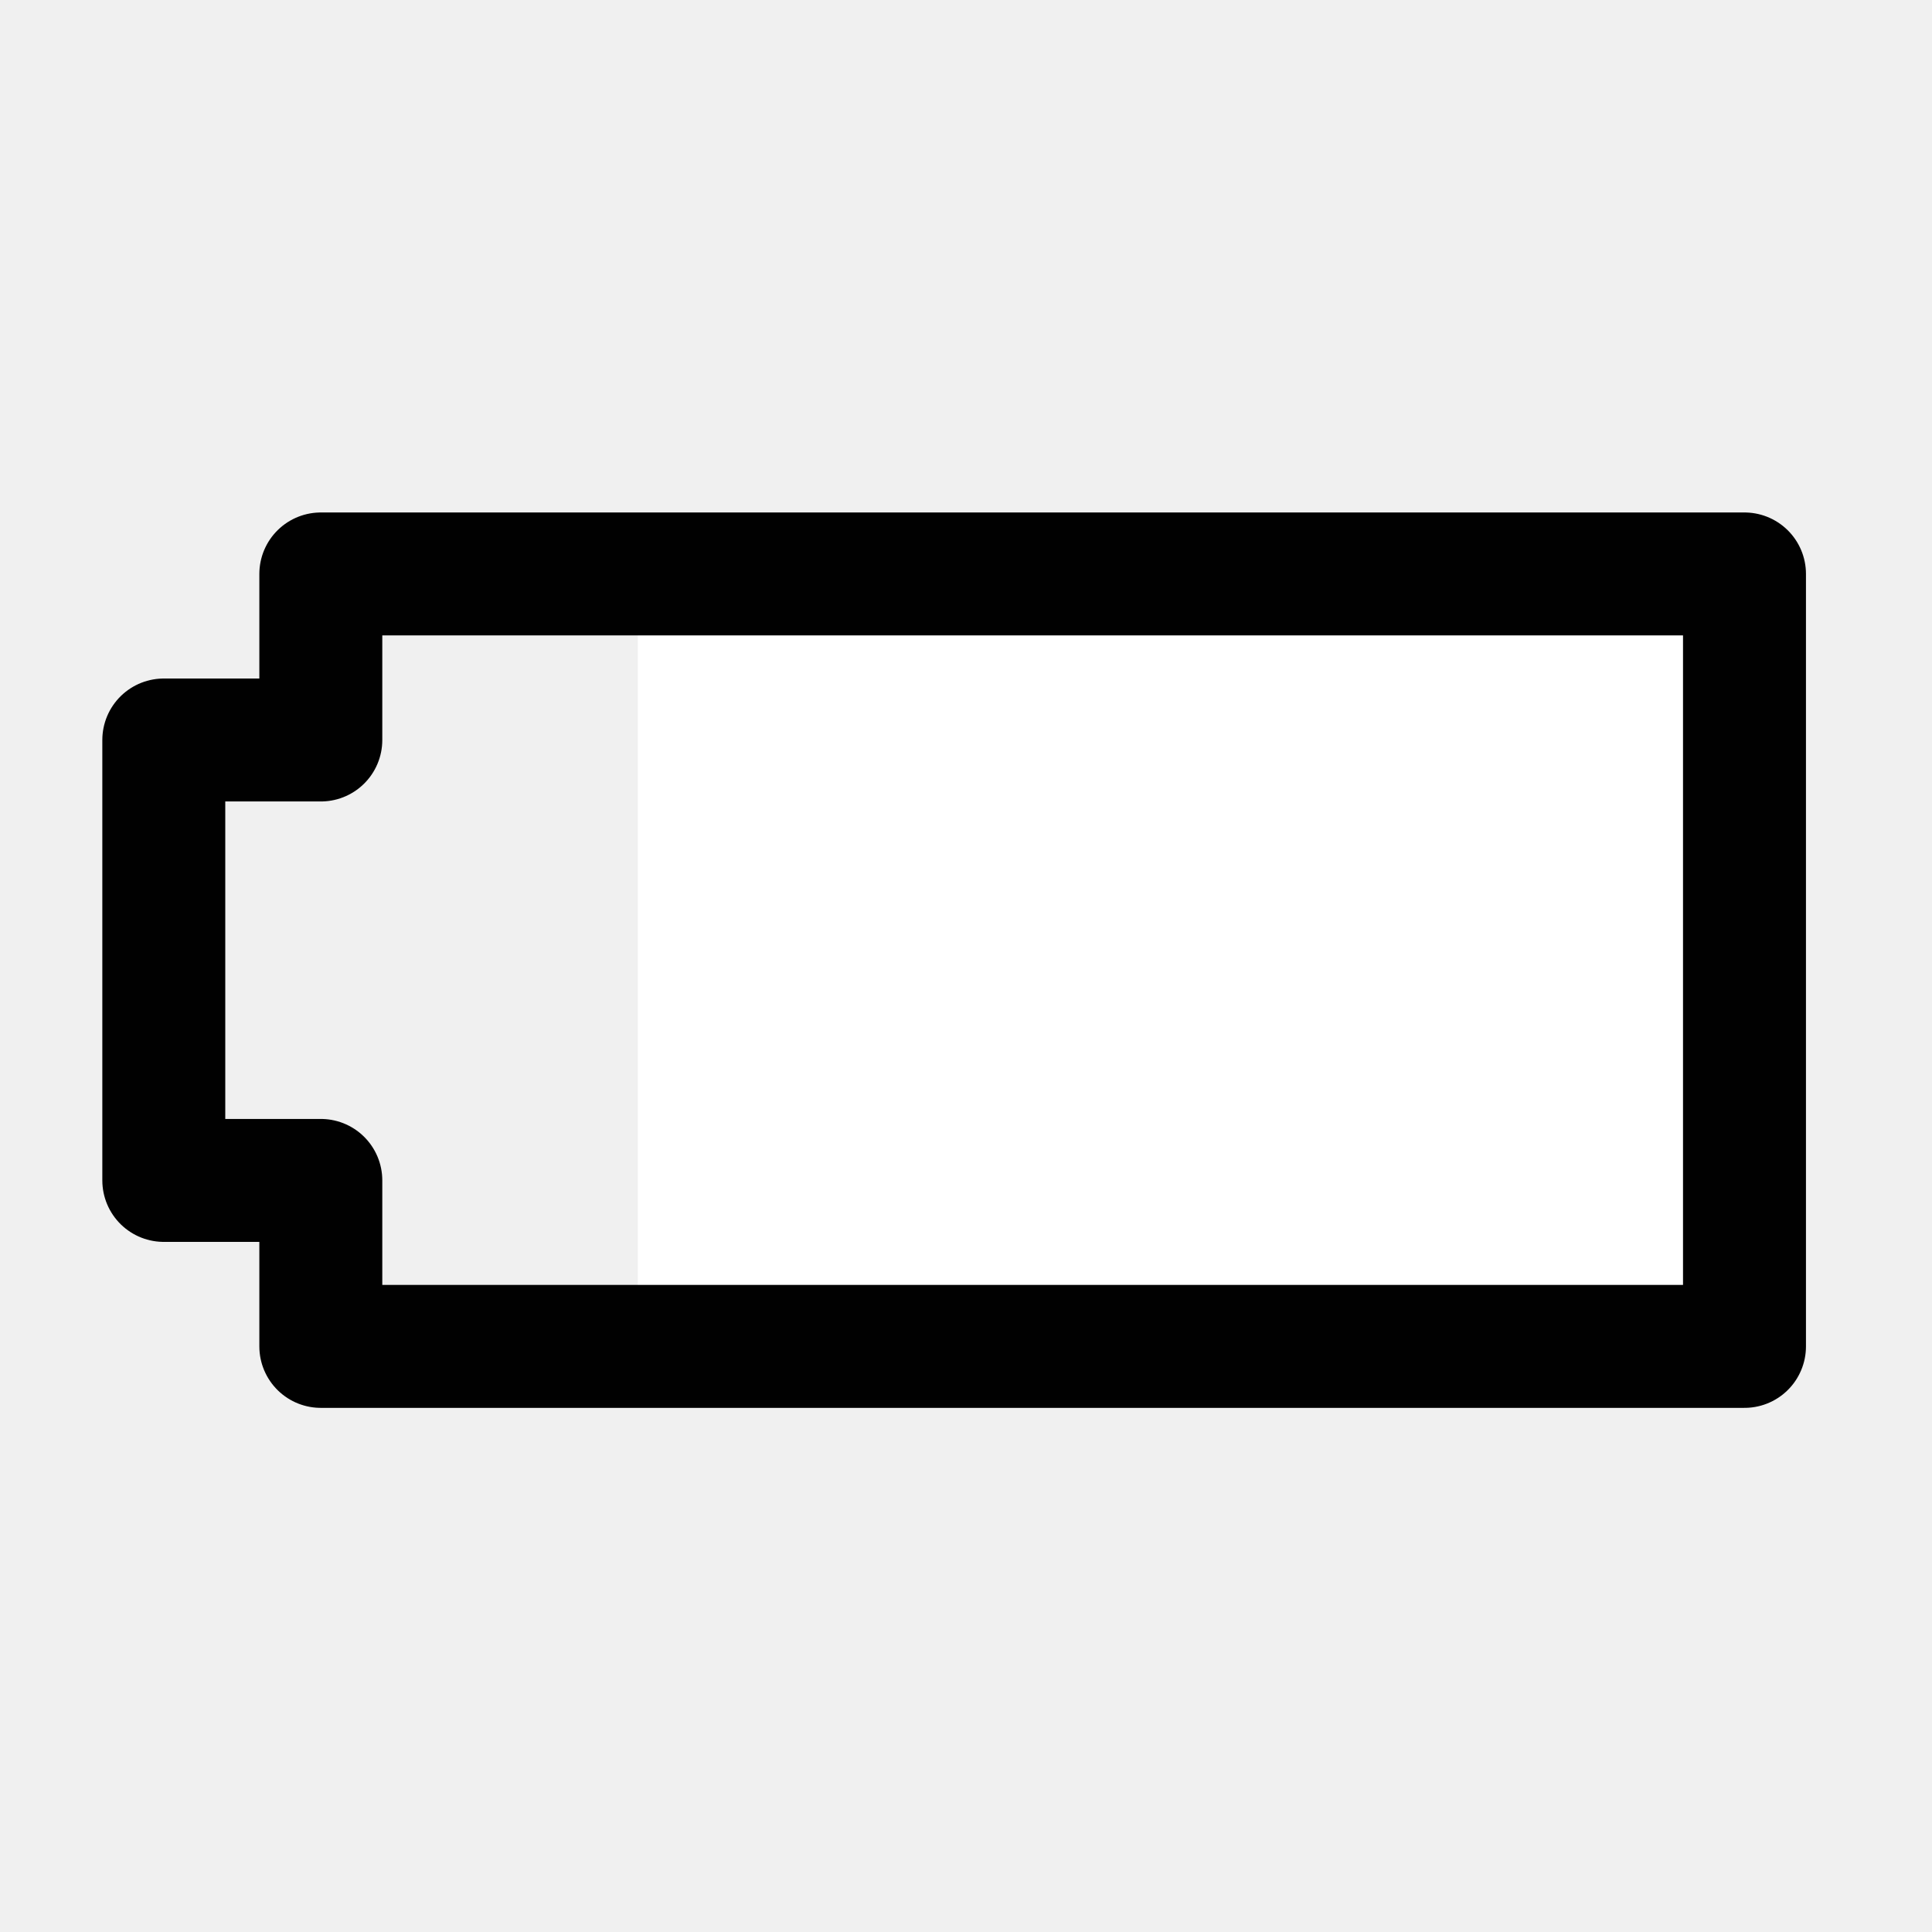
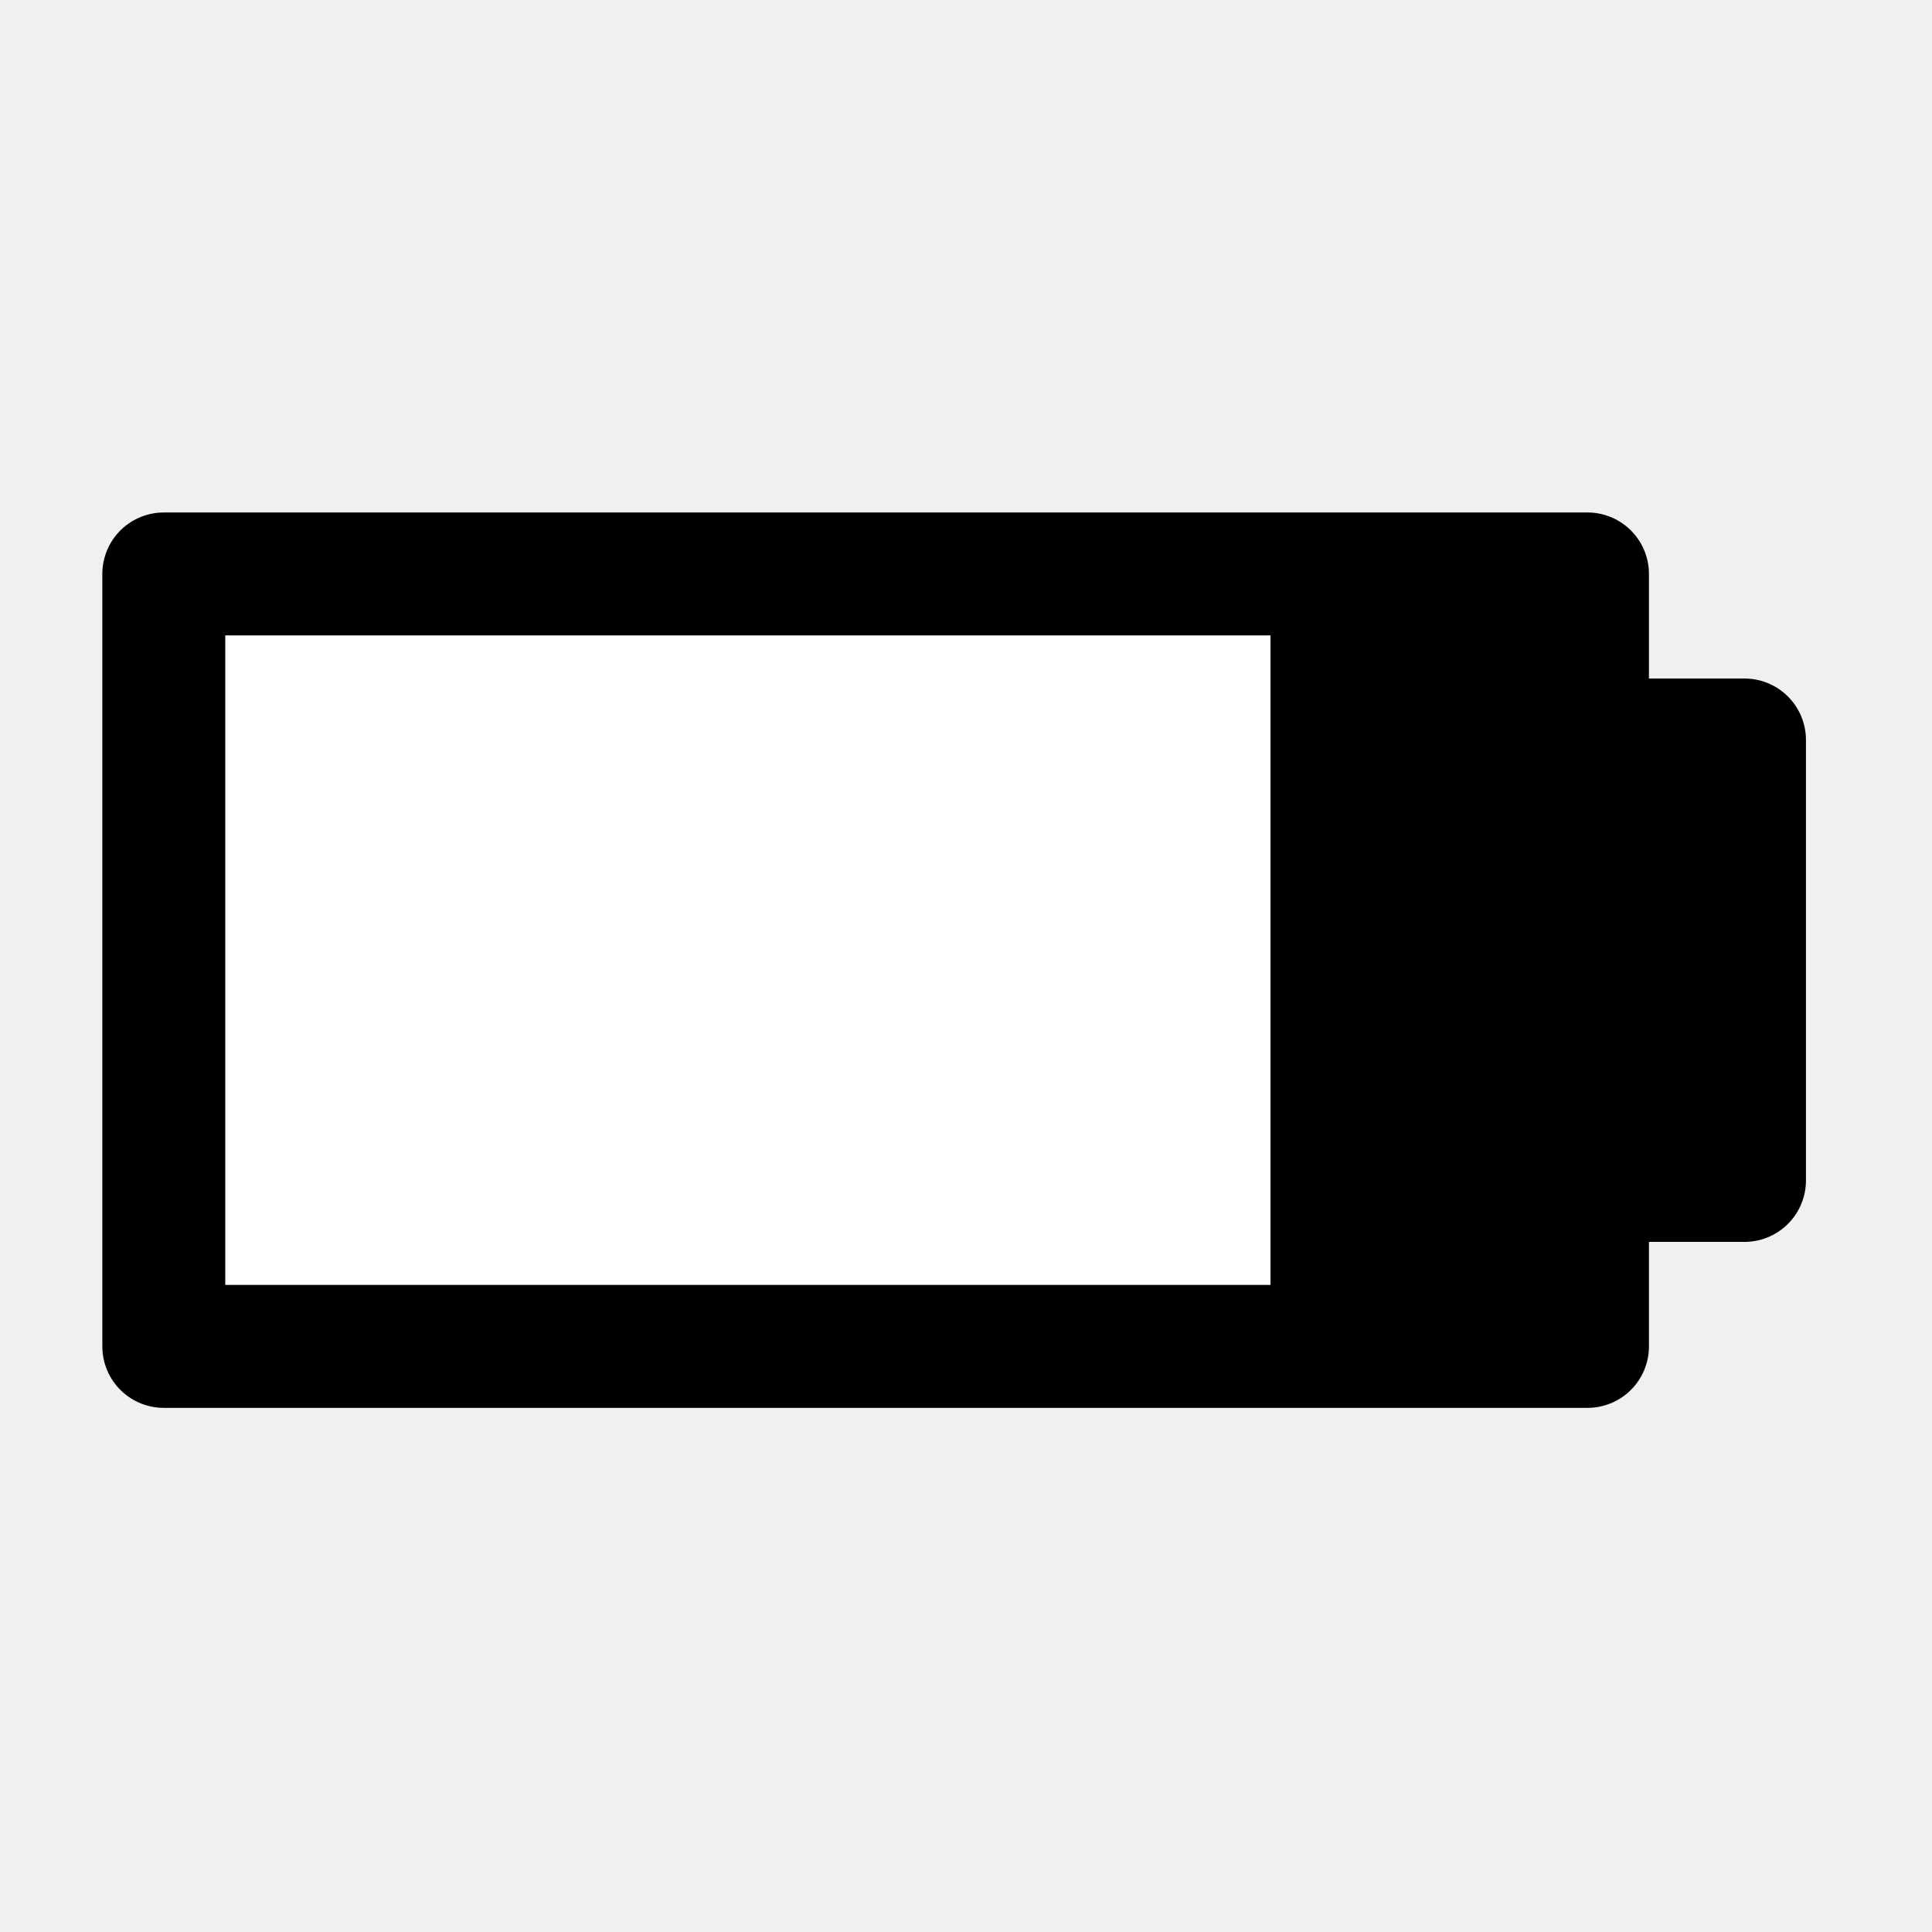
- <svg xmlns="http://www.w3.org/2000/svg" enable-background="new 0 0 55 55" height="55px" id="Layer_1" version="1.1" viewBox="0 0 55 55" width="55px" x="0px" xml:space="preserve" y="0px">
-   <g display="block" id="device-battery-070">
-     <rect display="inline" fill="#FFFFFF" height="22.175" width="31.505" x="18.157" y="16.339" />
-     <polygon display="inline" fill="none" points="   49.662,16.339 9.133,16.339 9.133,21.066 4.663,21.066 4.663,33.604 9.133,33.604 9.133,38.329 49.662,38.329  " stroke="#010101" stroke-linecap="round" stroke-linejoin="round" stroke-width="3.5" />
+ <svg xmlns="http://www.w3.org/2000/svg" enable-background="new 0 0 55 55" height="55px" version="1.1" viewBox="0 0 55 55" width="55px" x="0px" xml:space="preserve" y="0px">
+   <g display="block" id="device-battery-070_1_">
+     <polygon display="inline" fill="#010101" points="4.663,38.329 45.192,38.329 45.192,33.604 49.662,33.604 49.662,21.066    45.192,21.066 45.192,16.339 4.663,16.339  " />
+     <rect display="inline" fill="#FFFFFF" height="22.175" width="31.505" x="4.663" y="16.339" />
+     <polygon display="inline" fill="none" points="   4.663,38.329 45.192,38.329 45.192,33.604 49.662,33.604 49.662,21.066 45.192,21.066 45.192,16.339 4.663,16.339  " stroke="#010101" stroke-linecap="round" stroke-linejoin="round" stroke-width="3.5" />
  </g>
</svg>
